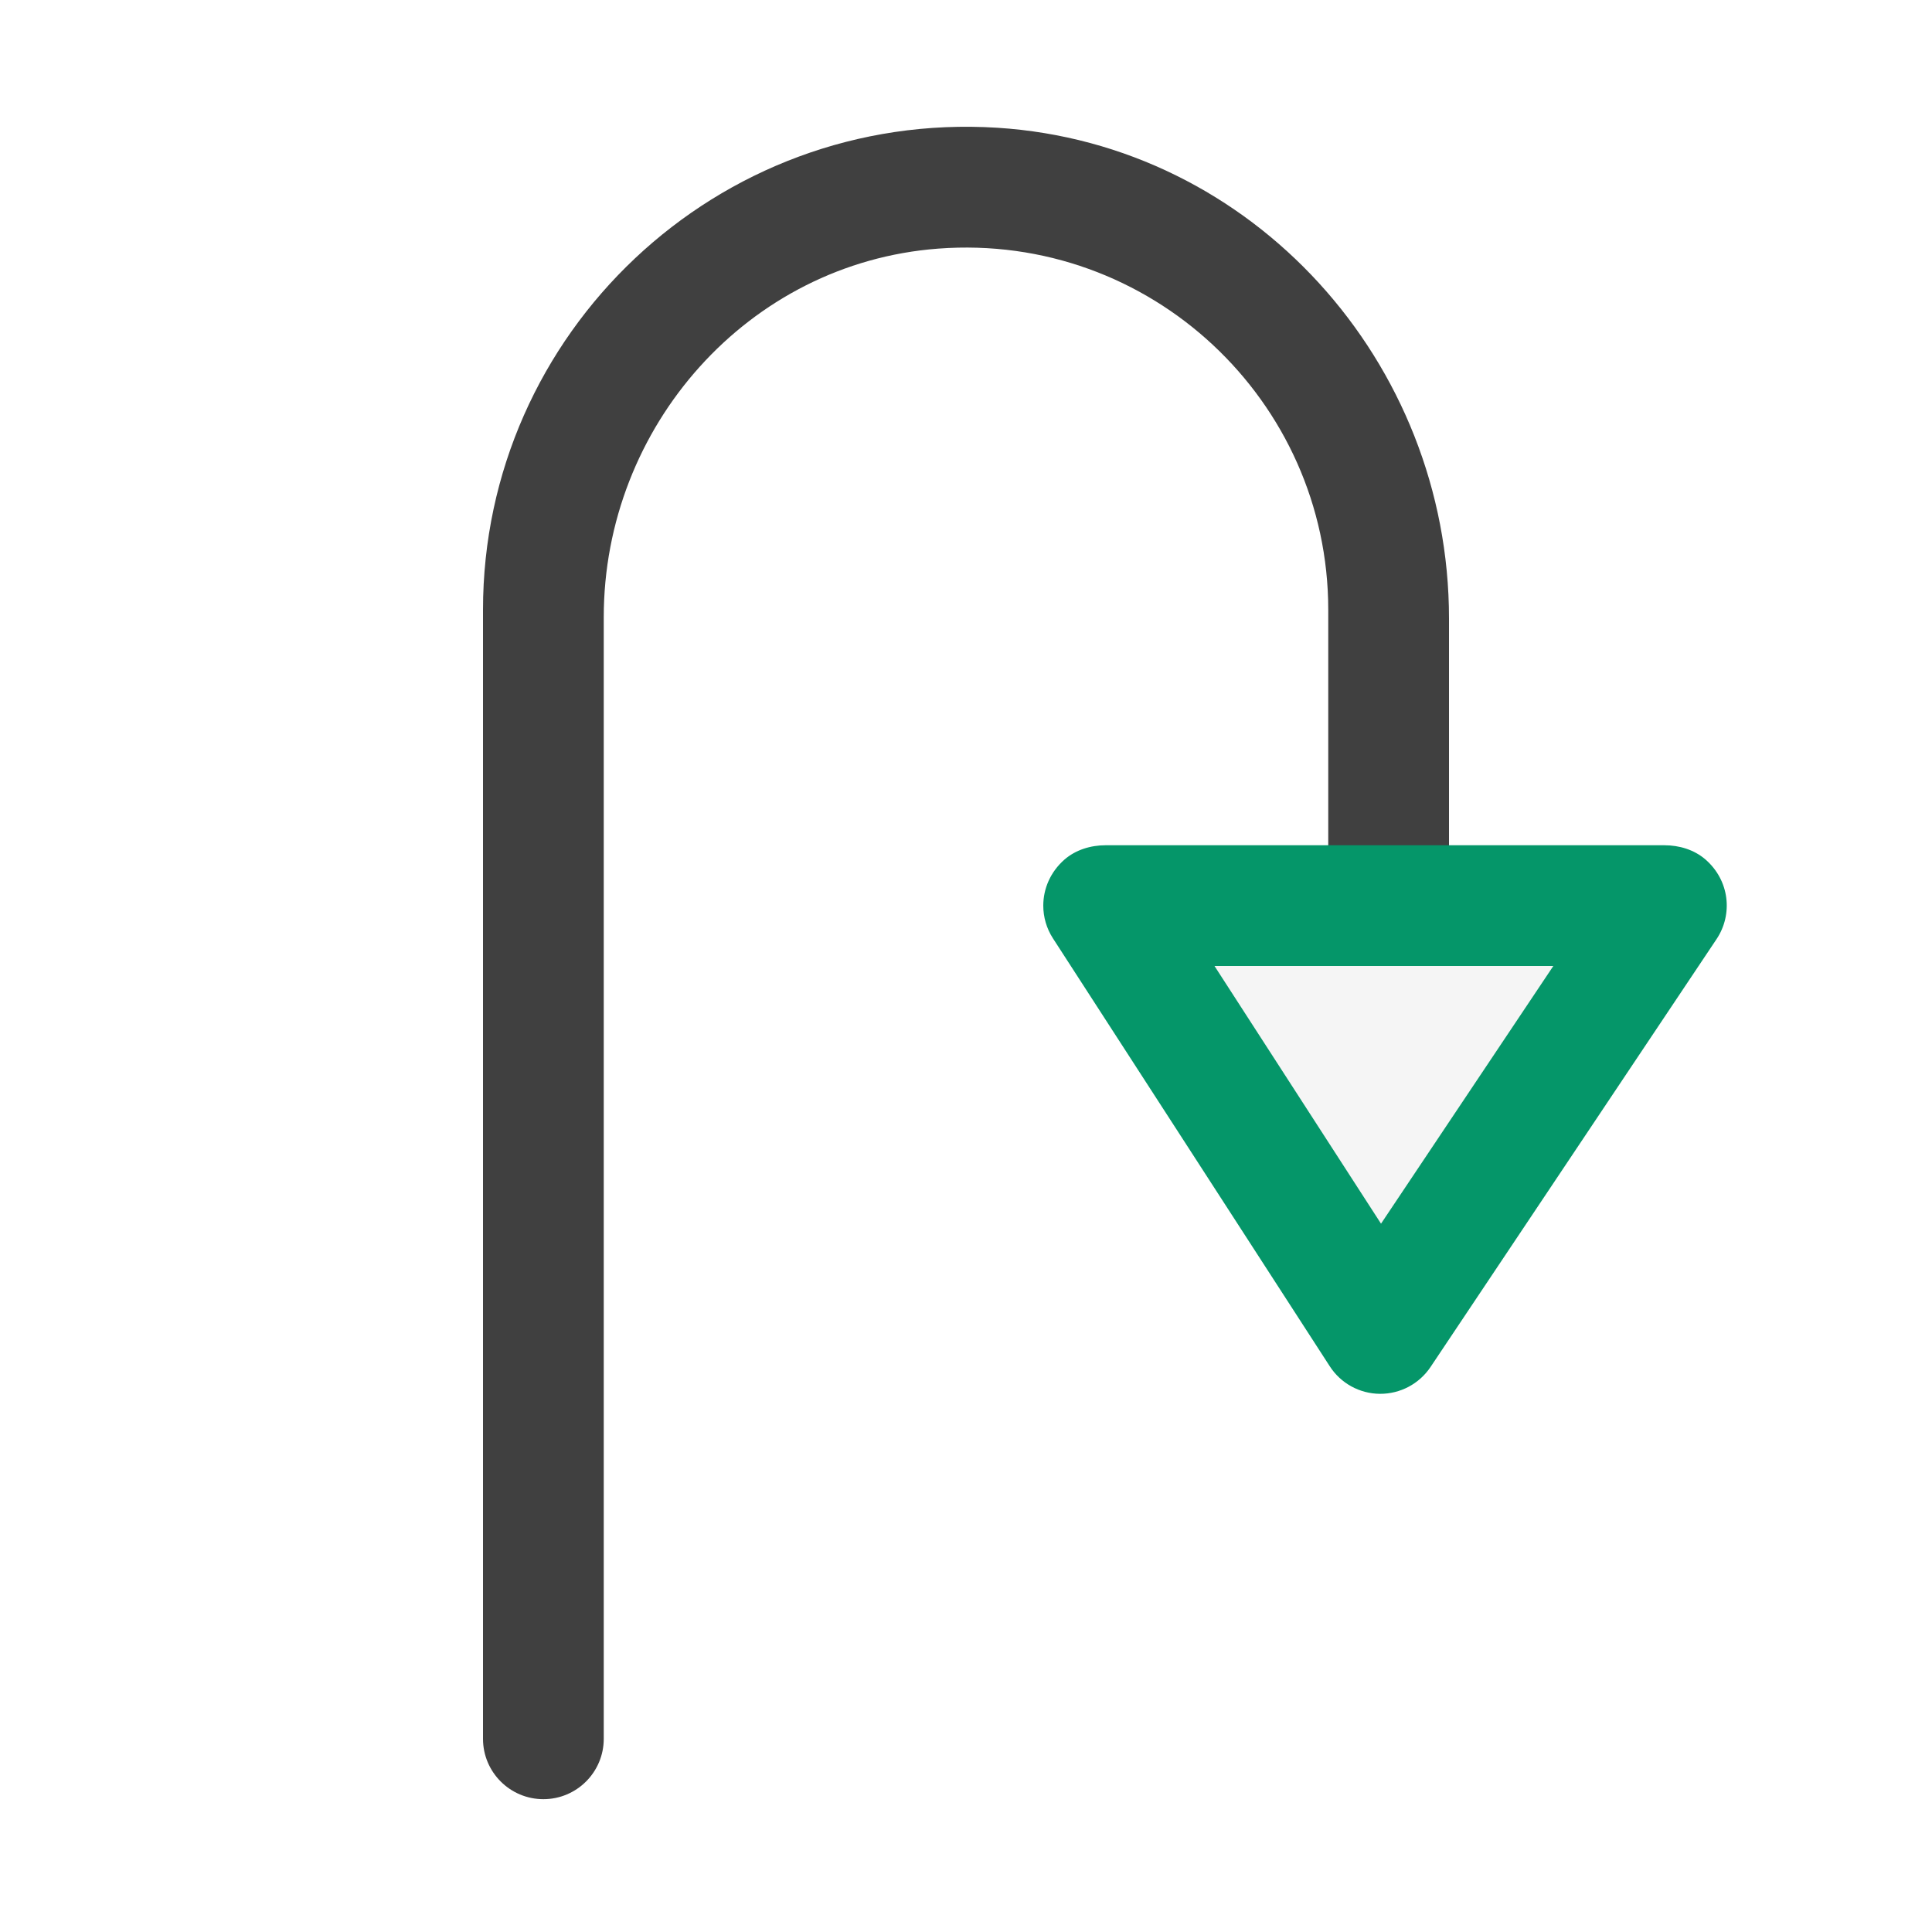
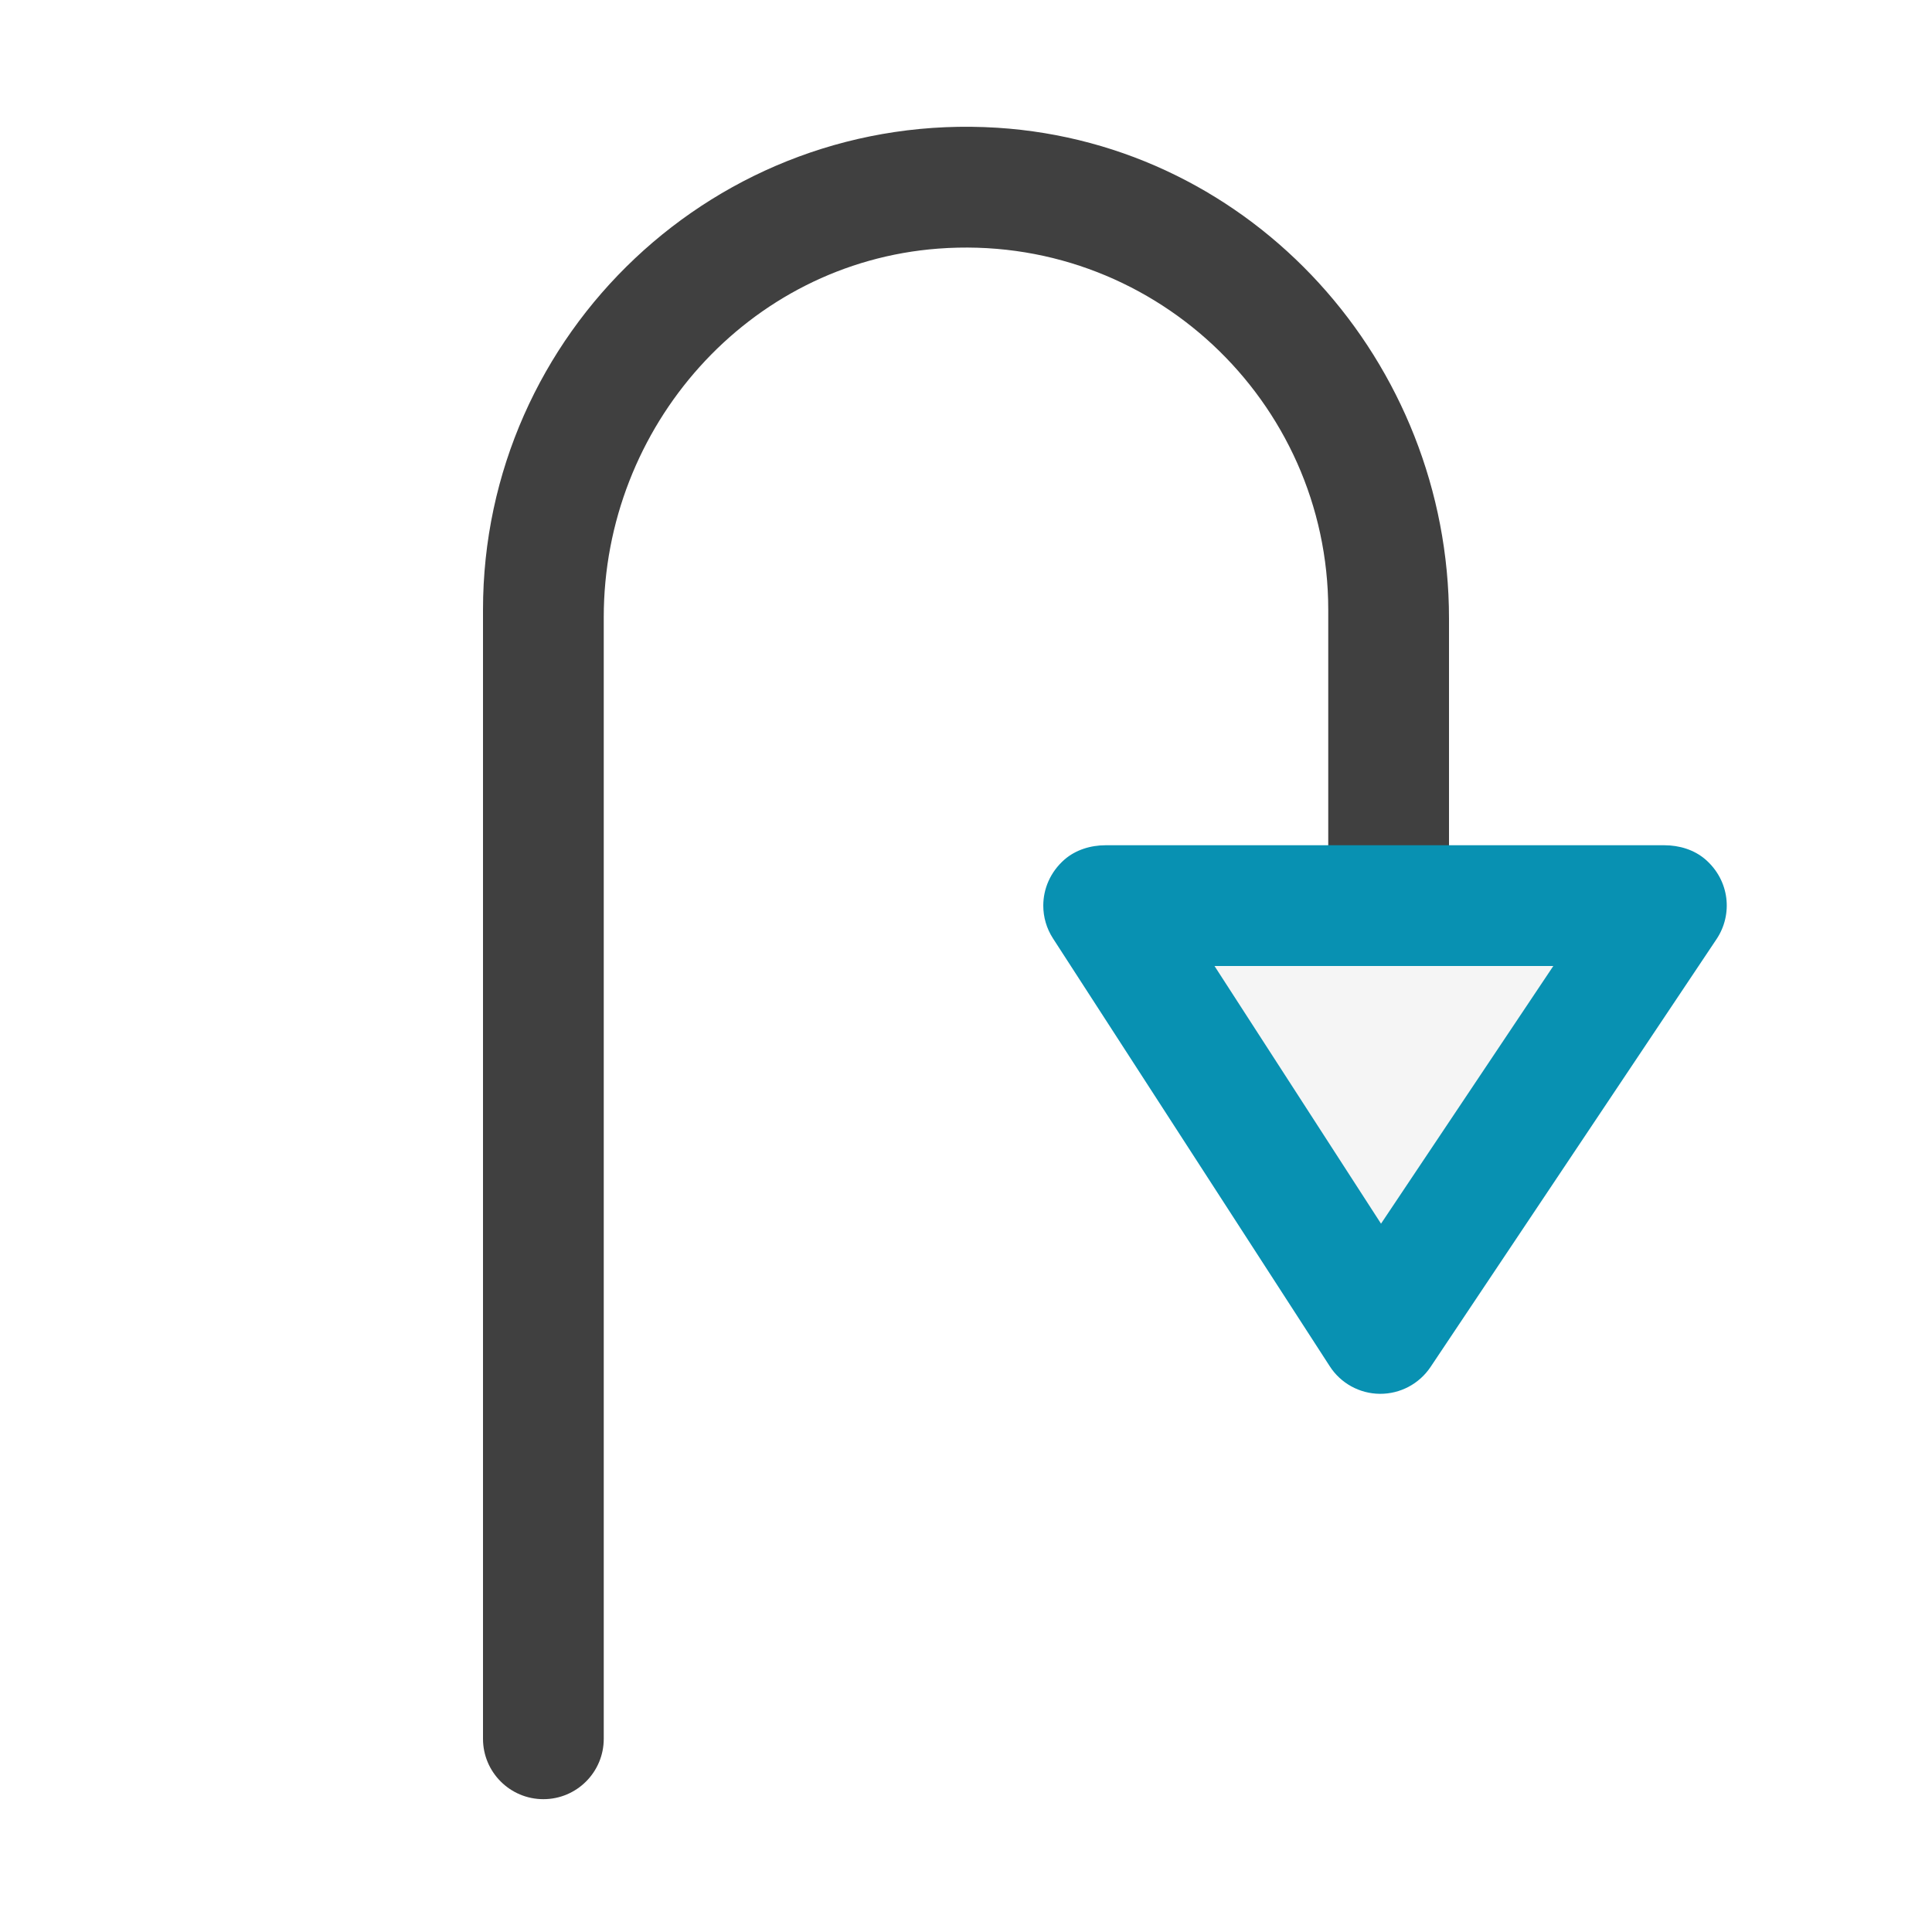
<svg xmlns="http://www.w3.org/2000/svg" version="1.1" id="Layer_1" x="0px" y="0px" width="16px" height="16px" viewBox="0 0 16 16" enable-background="new 0 0 16 16" xml:space="preserve">
  <g id="icon">
    <path d="M4.5,14.9L4.5,14.9c0.276,0,0.5,-0.224,0.5,-0.5l0,-9.289c0,-1.578,1.195,-2.933,2.769,-3.052C9.527,1.926,11,3.319,11,5.05V7.1h1V5.122c0,-2.121,-1.623,-3.929,-3.74,-4.064C5.937,0.911,4,2.758,4,5.05V14.4C4,14.676,4.224,14.9,4.5,14.9z" fill="#404040" />
    <polygon points="9.14,7.5 11.431,11.044 13.8,7.5" fill="#F5F5F5" stroke-linejoin="miter" />
-     <path d="M8.64,7.5c0,-0.139,0.058,-0.278,0.175,-0.381C8.908,7.038,9.032,7,9.156,7l4.628,0c0.123,0,0.246,0.037,0.339,0.117c0.202,0.175,0.229,0.456,0.093,0.66l-2.369,3.544c-0.094,0.14,-0.251,0.223,-0.419,0.222c-0.168,-0.001,-0.325,-0.087,-0.416,-0.229L8.72,7.771C8.667,7.689,8.64,7.595,8.64,7.5zM12.864,8l-2.806,0l1.379,2.134L12.864,8z" fill="#059669" />
+     <path d="M8.64,7.5c0,-0.139,0.058,-0.278,0.175,-0.381C8.908,7.038,9.032,7,9.156,7l4.628,0c0.123,0,0.246,0.037,0.339,0.117c0.202,0.175,0.229,0.456,0.093,0.66l-2.369,3.544c-0.094,0.14,-0.251,0.223,-0.419,0.222c-0.168,-0.001,-0.325,-0.087,-0.416,-0.229L8.72,7.771C8.667,7.689,8.64,7.595,8.64,7.5zM12.864,8l-2.806,0l1.379,2.134L12.864,8z" fill="#0891B2" />
  </g>
</svg>
